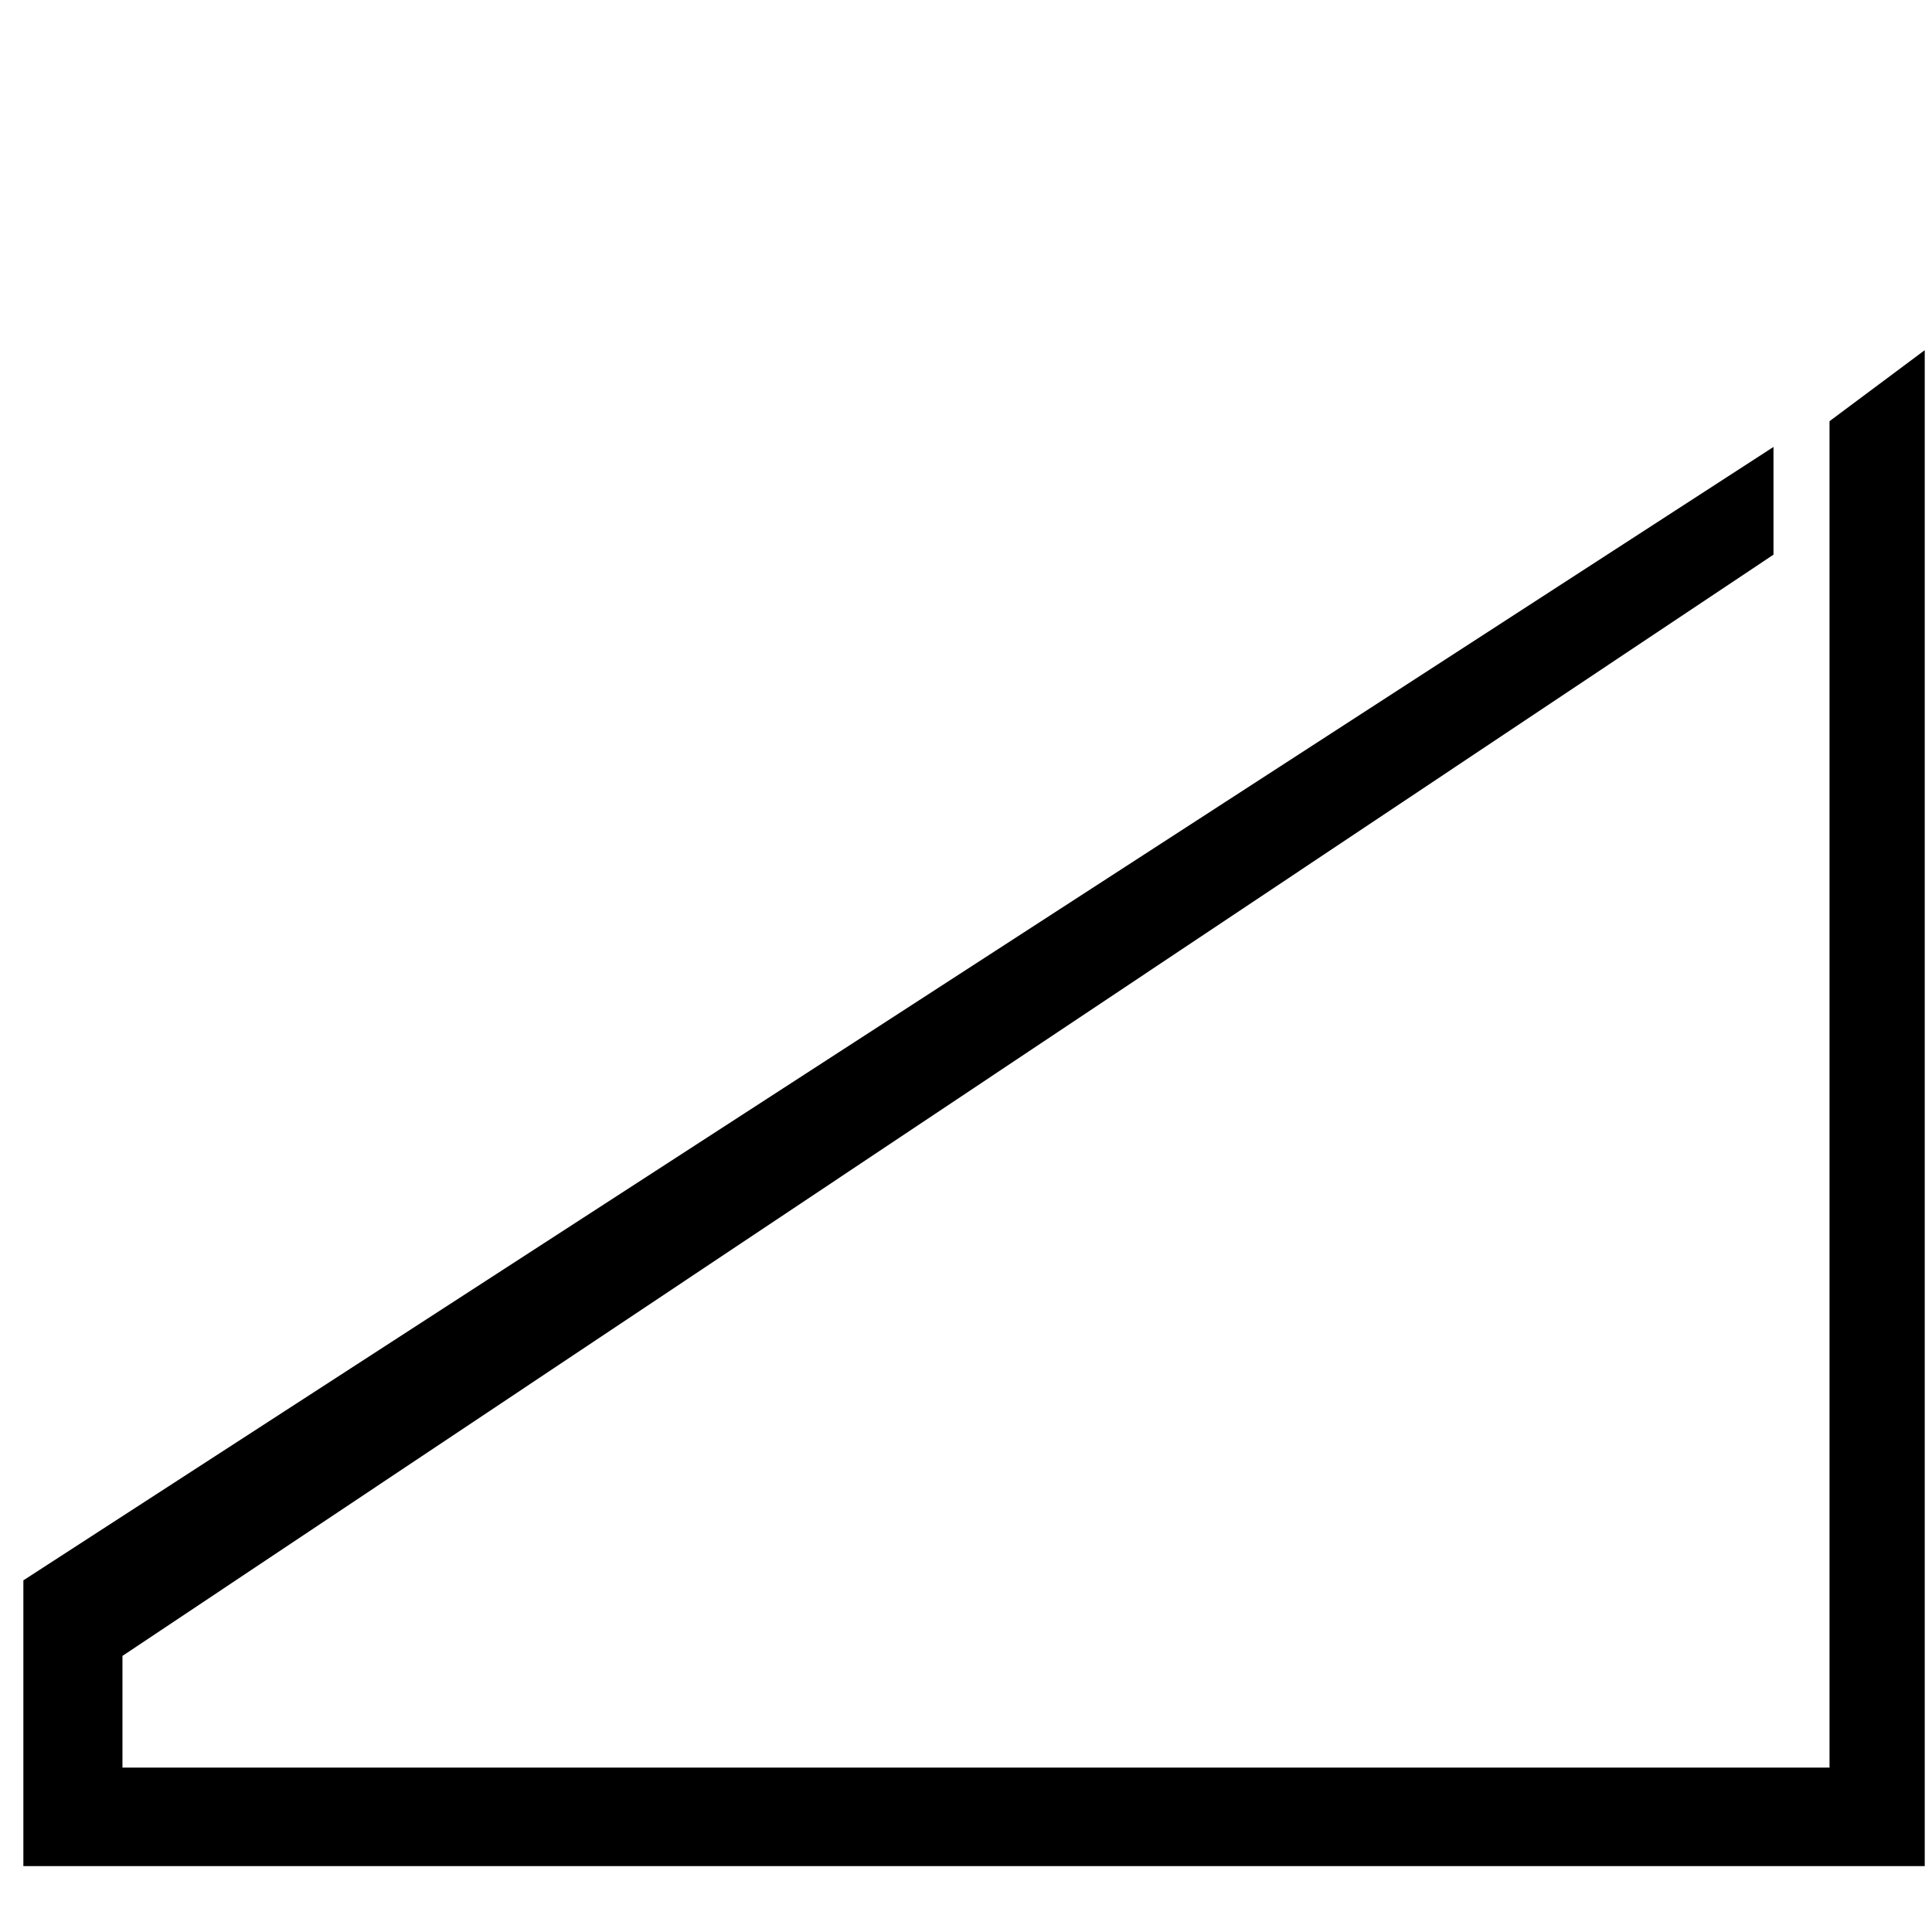
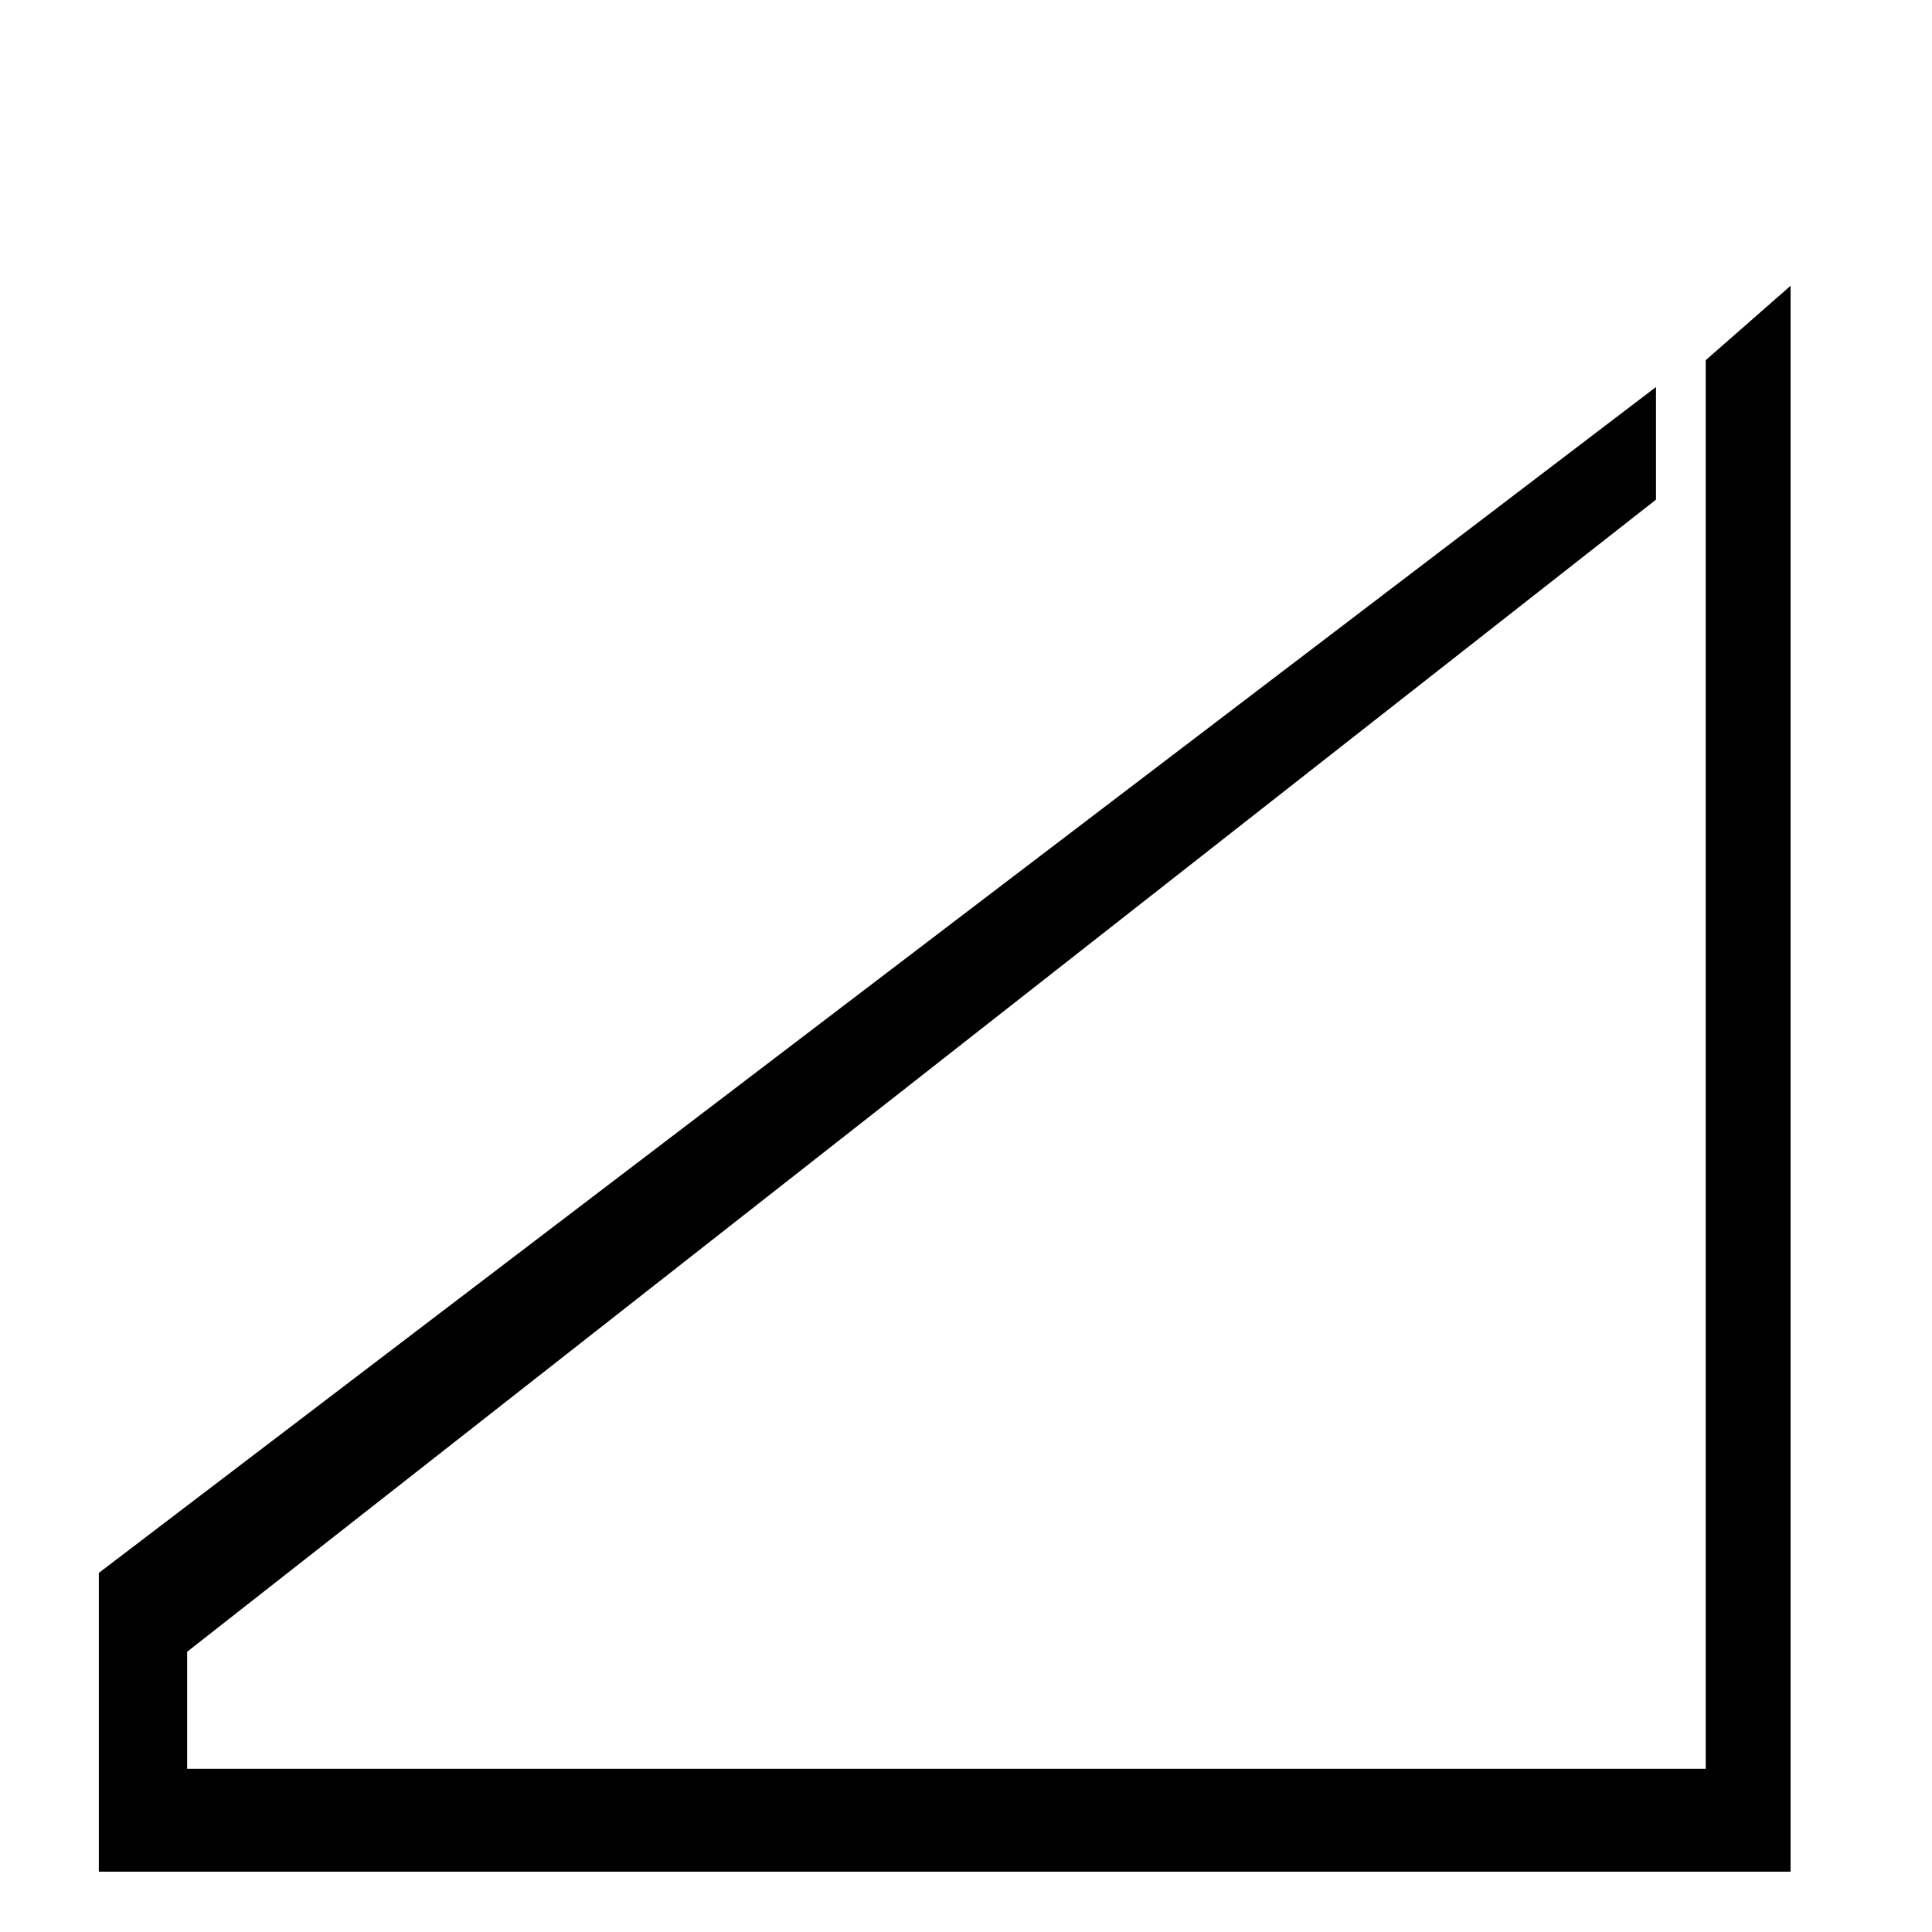
- <svg xmlns="http://www.w3.org/2000/svg" width="1000" height="1000" id="svg3051" version="1.1">
+ <svg xmlns="http://www.w3.org/2000/svg" width="50" height="50" id="svg3051" version="1.1">
  <defs id="defs3053" />
-   <g id="layer1" transform="translate(0,-52.36218)">
-     <path id="path3961" d="m 917.454,284.62 0,54.571 -854.571,570 0,58.571 884.571,0 0,-697.143 48.286,-36 0,783.143 -983.143,0 0,-147.143 z" style="fill:#000000;fill-opacity:1;stroke:#000000;stroke-width:1px;stroke-linecap:butt;stroke-linejoin:miter;stroke-opacity:1" />
+   <g id="layer1" transform="translate(0,-1002.362)">
+     <path id="path3961" d="m 42.833,1012.426 0,2.855 -38.014,29.817 0,3.064 39.349,0 0,-36.468 2.148,-1.883 0,40.966 -43.734,0 0,-7.697 z" style="fill:#000000;fill-opacity:1;stroke:#000000;stroke-width:0.048px;stroke-linecap:butt;stroke-linejoin:miter;stroke-opacity:1" />
  </g>
-   <g id="layer6" />
-   <g id="layer5" />
-   <g id="layer4" />
+   <g id="layer6" transform="translate(0,-950)" />
+   <g id="layer5" transform="translate(0,-950)" />
+   <g id="layer4" transform="translate(0,-950)" />
</svg>
